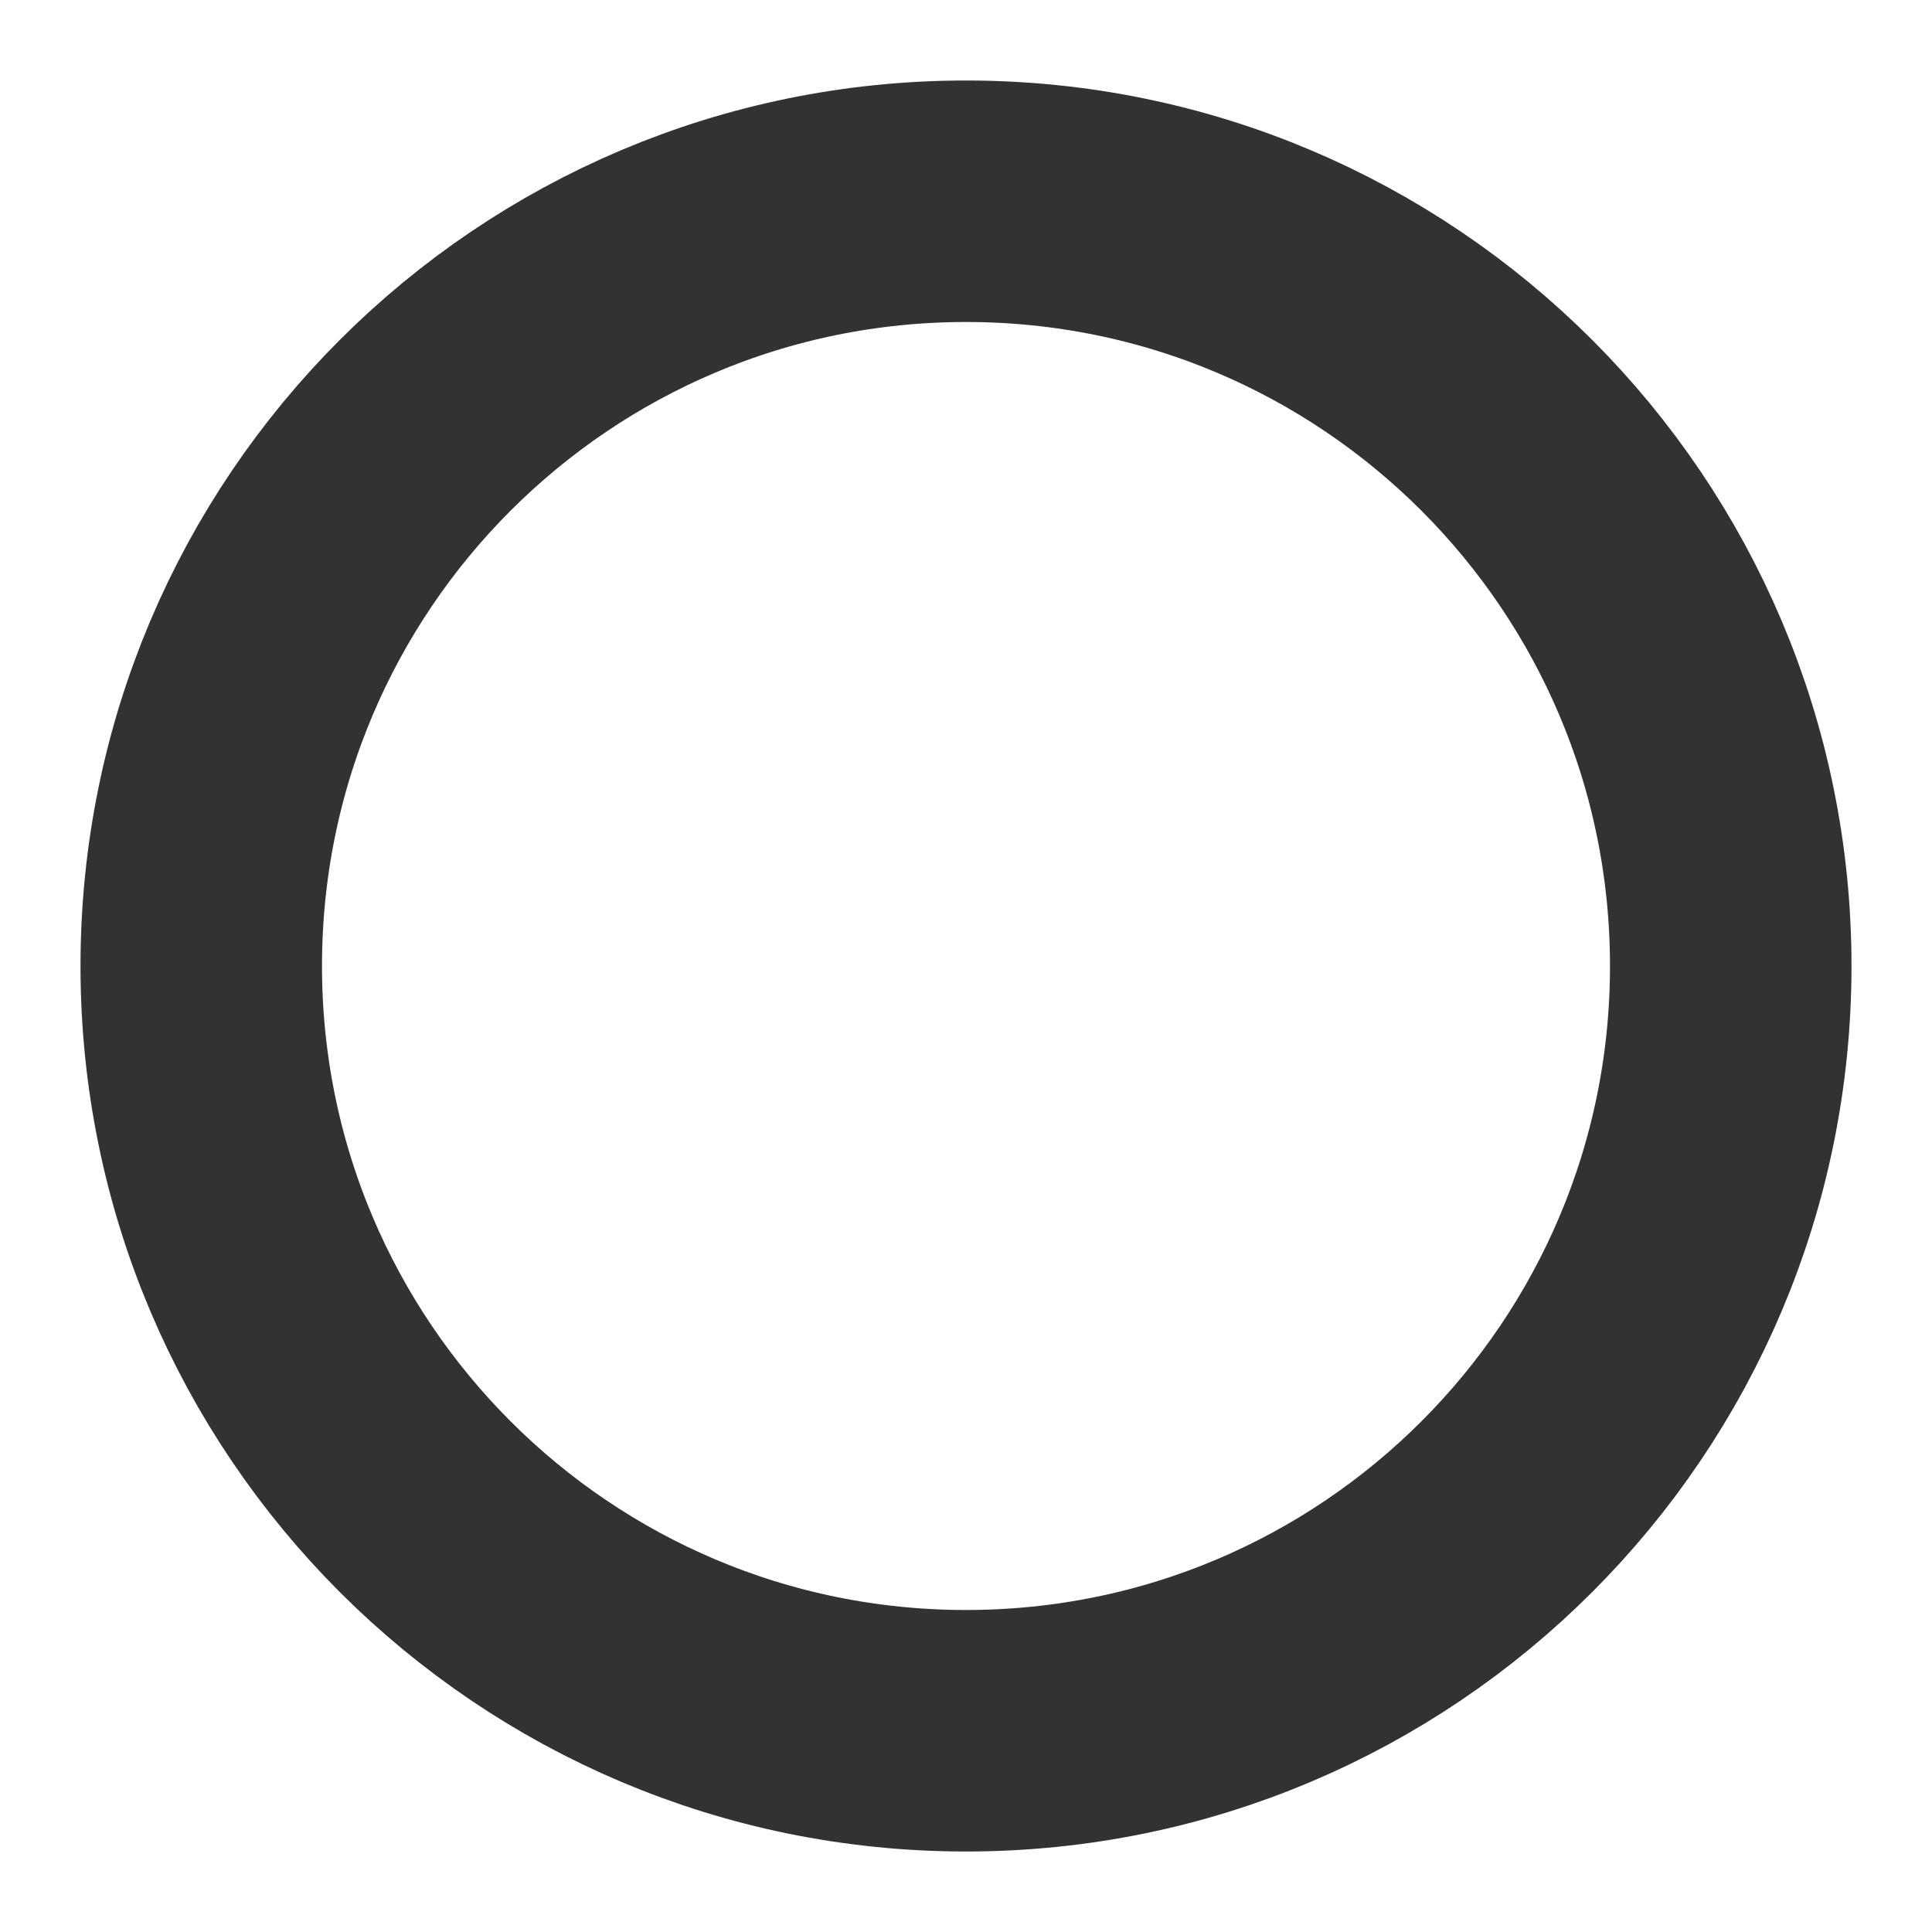
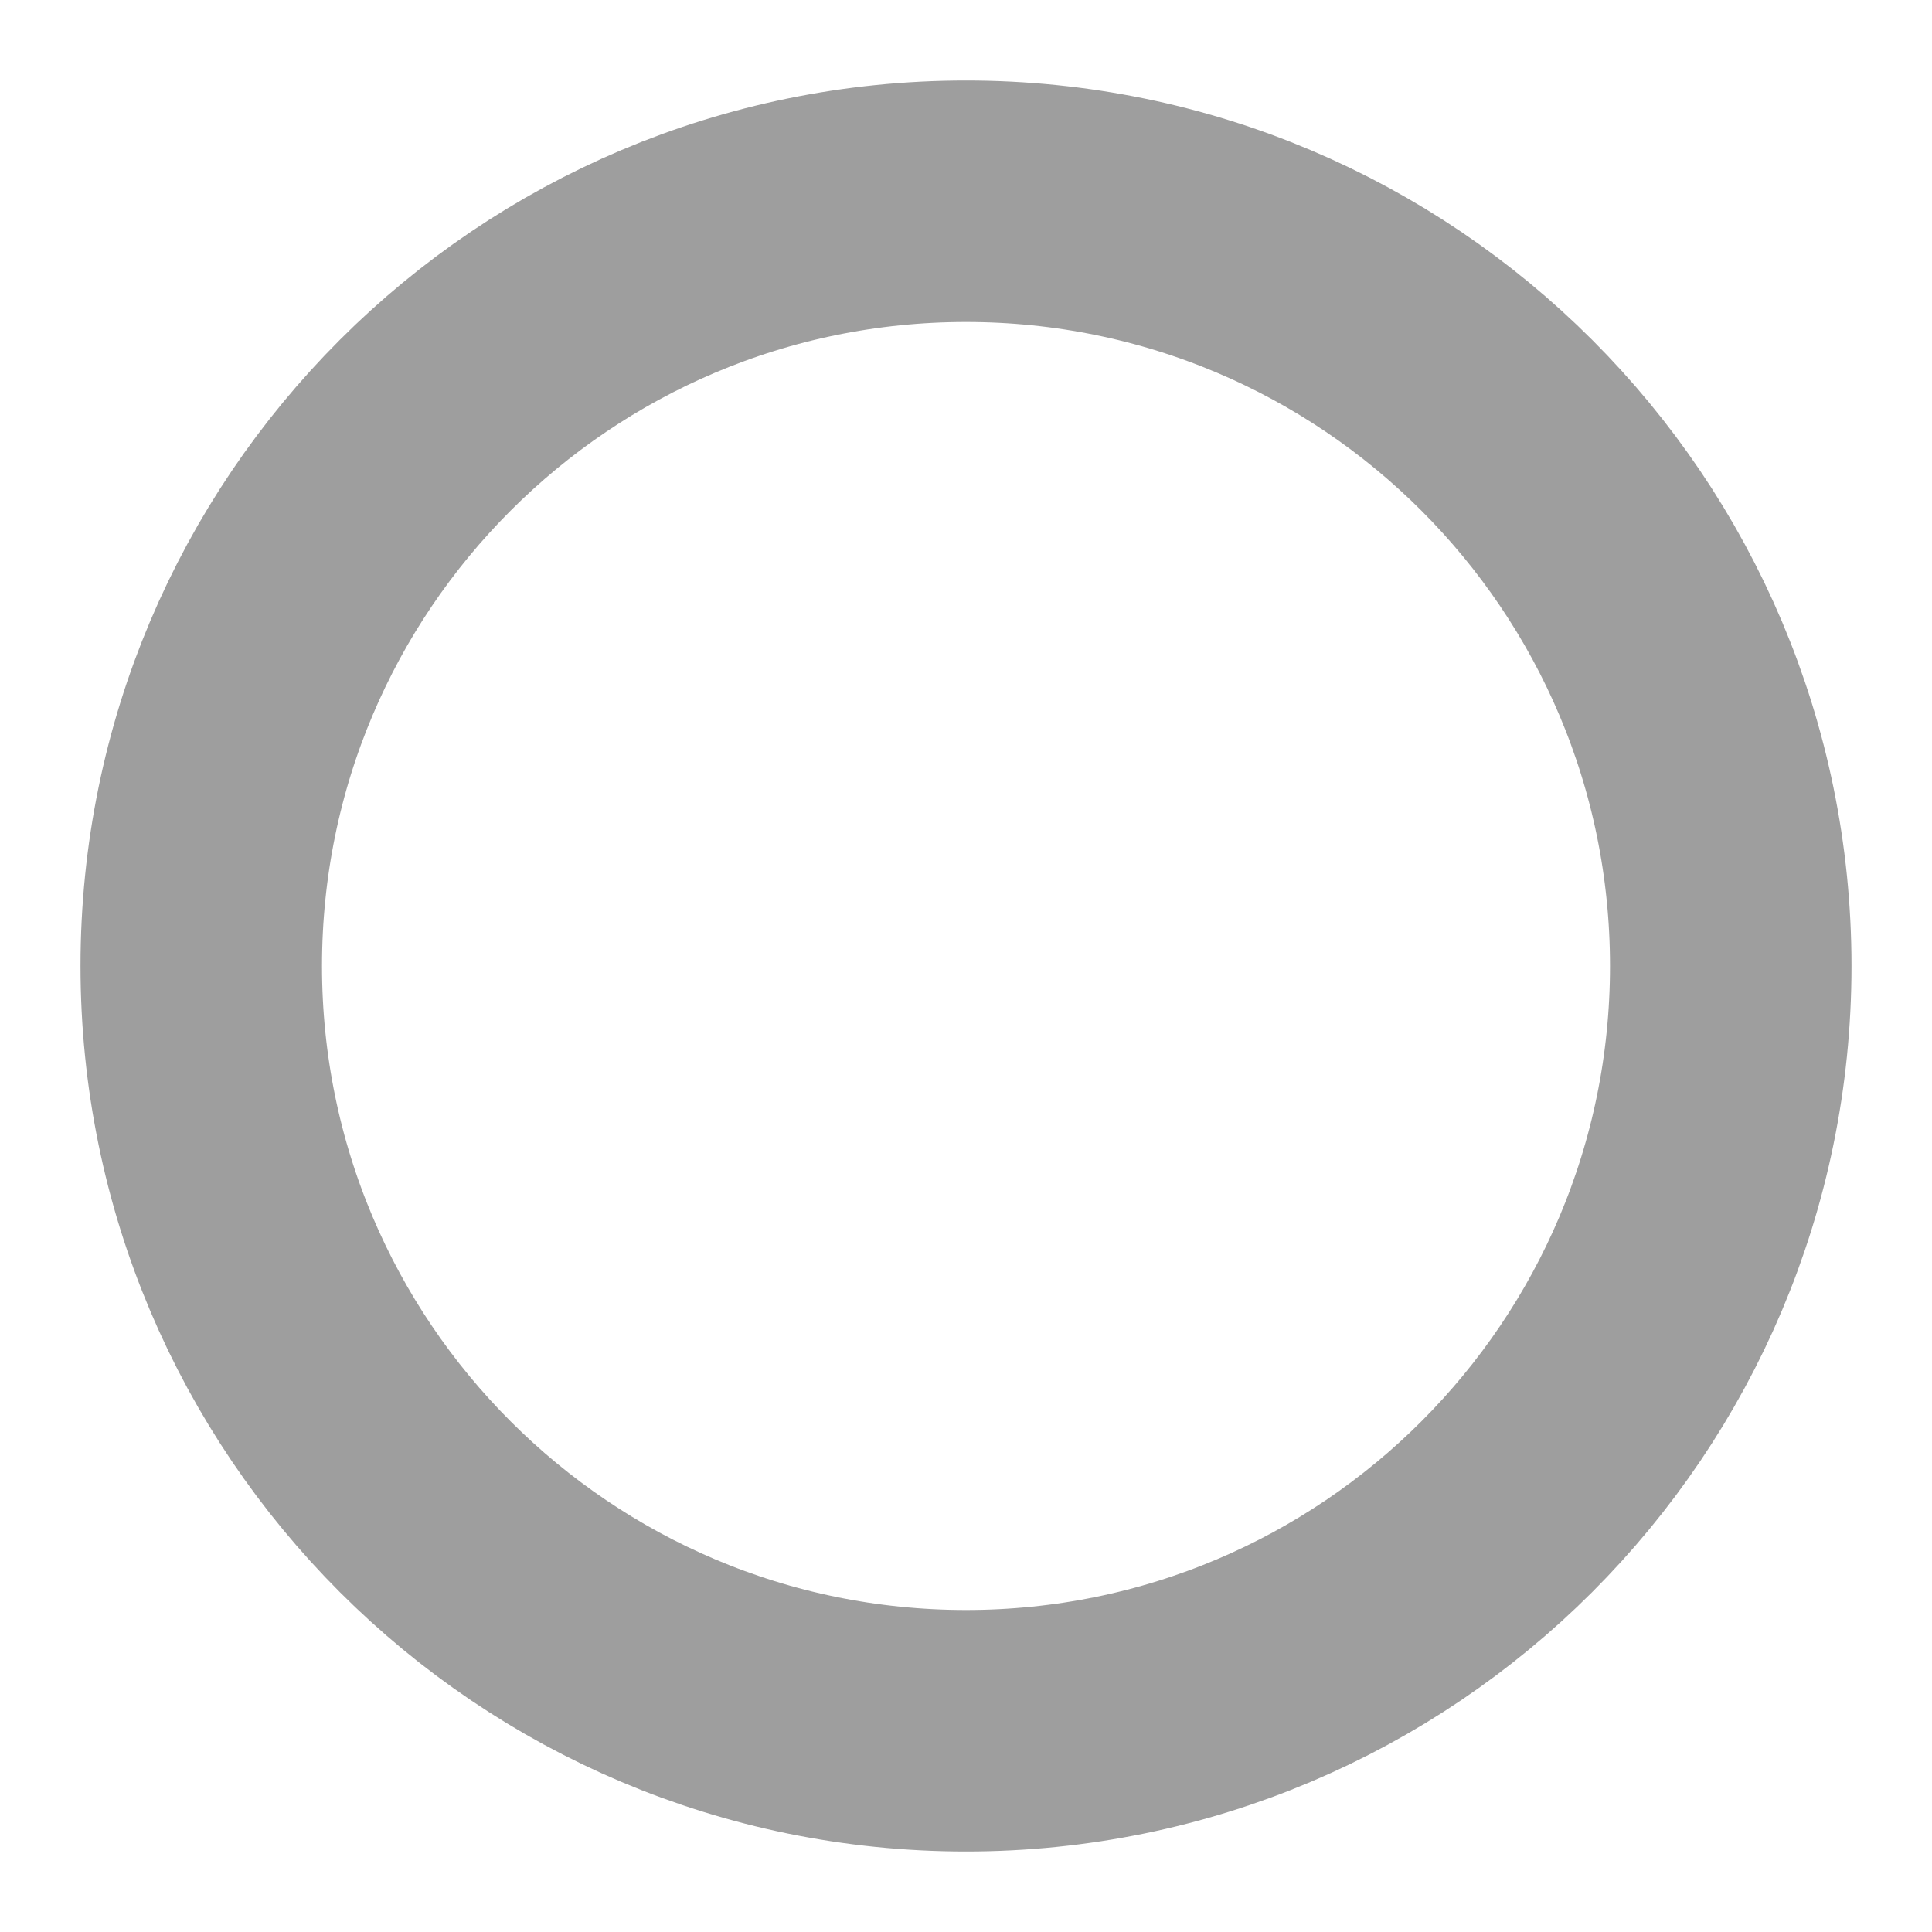
- <svg xmlns="http://www.w3.org/2000/svg" width="24" height="24" stroke="#323232" viewBox="0 0 24 24">
+ <svg xmlns="http://www.w3.org/2000/svg" width="24" height="24" stroke="#9E9E9E" viewBox="0 0 24 24">
  <style>.spinner_QPB9{transform-origin:center;animation:spinner_4N1C 2s linear infinite}.spinner_QPB9 circle{stroke-linecap:round;animation:spinner_MX3P 1.5s ease-in-out infinite}@keyframes spinner_4N1C{100%{transform:rotate(360deg)}}@keyframes spinner_MX3P{0%{stroke-dasharray:0 150;stroke-dashoffset:0}47.5%{stroke-dasharray:42 150;stroke-dashoffset:-16}95%,100%{stroke-dasharray:42 150;stroke-dashoffset:-59}}</style>
  <g class="spinner_QPB9">
    <circle cx="12" cy="12" r="9.5" fill="none" stroke-width="3" />
  </g>
</svg>
